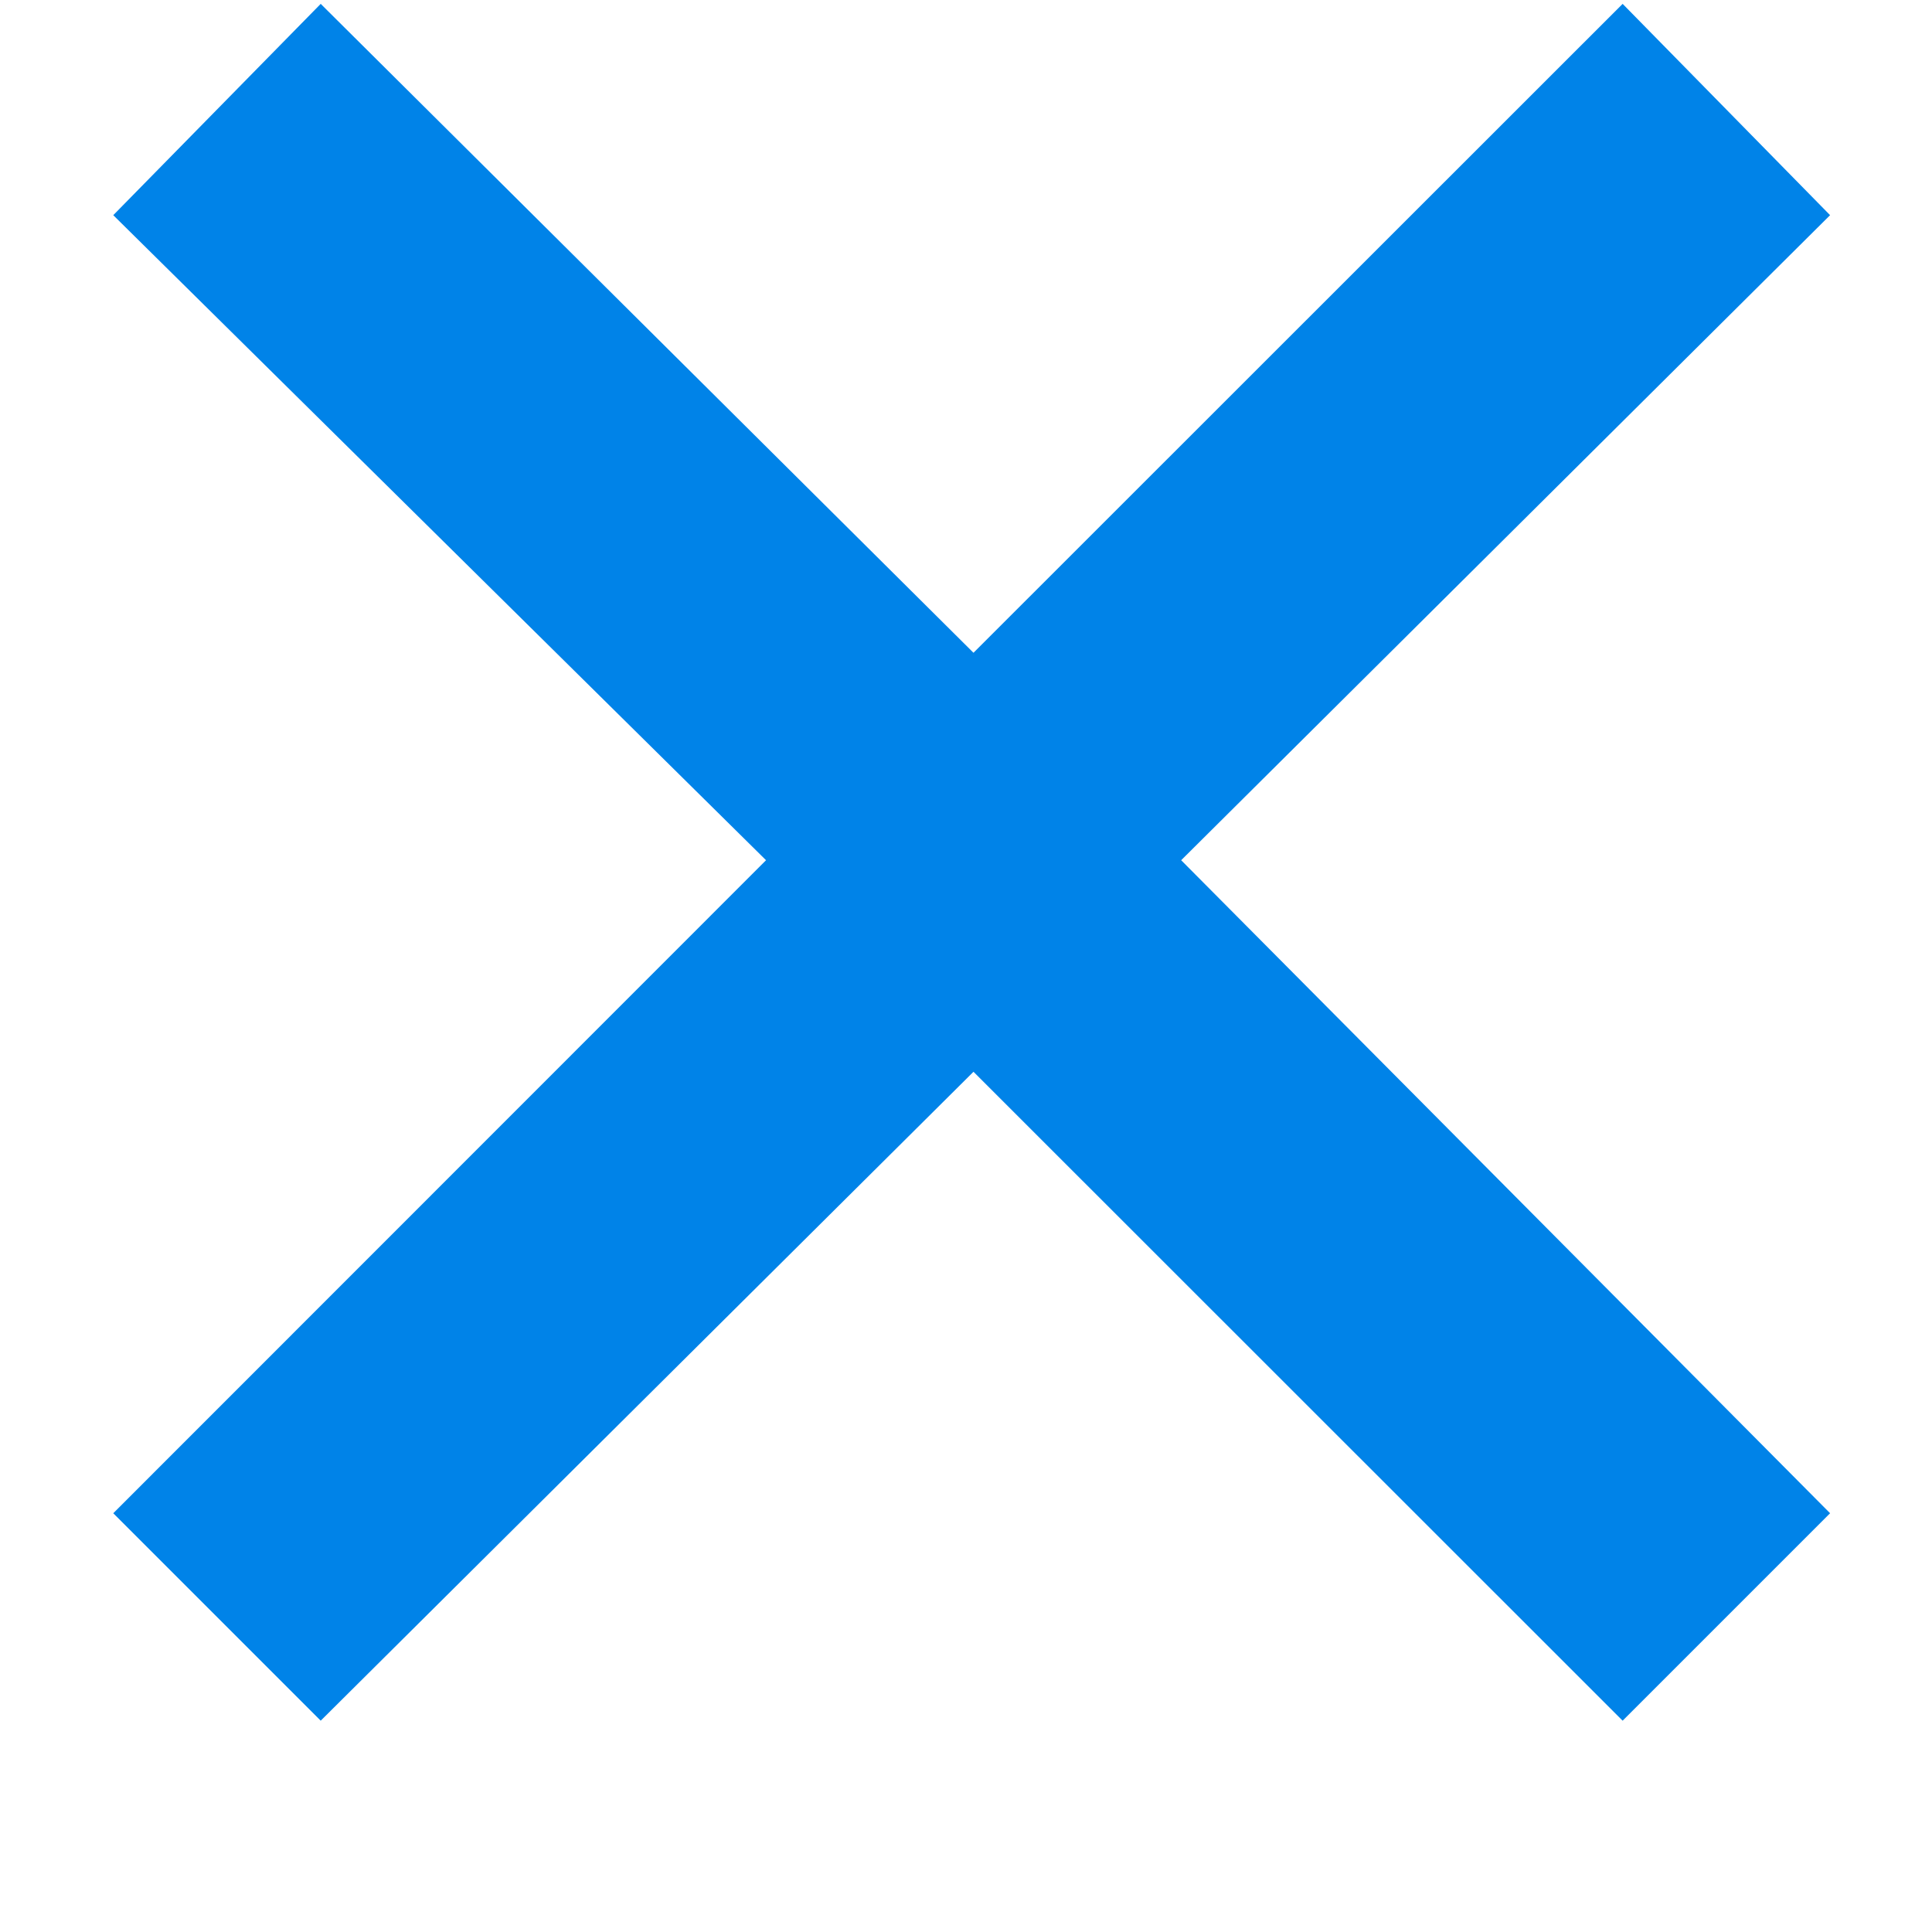
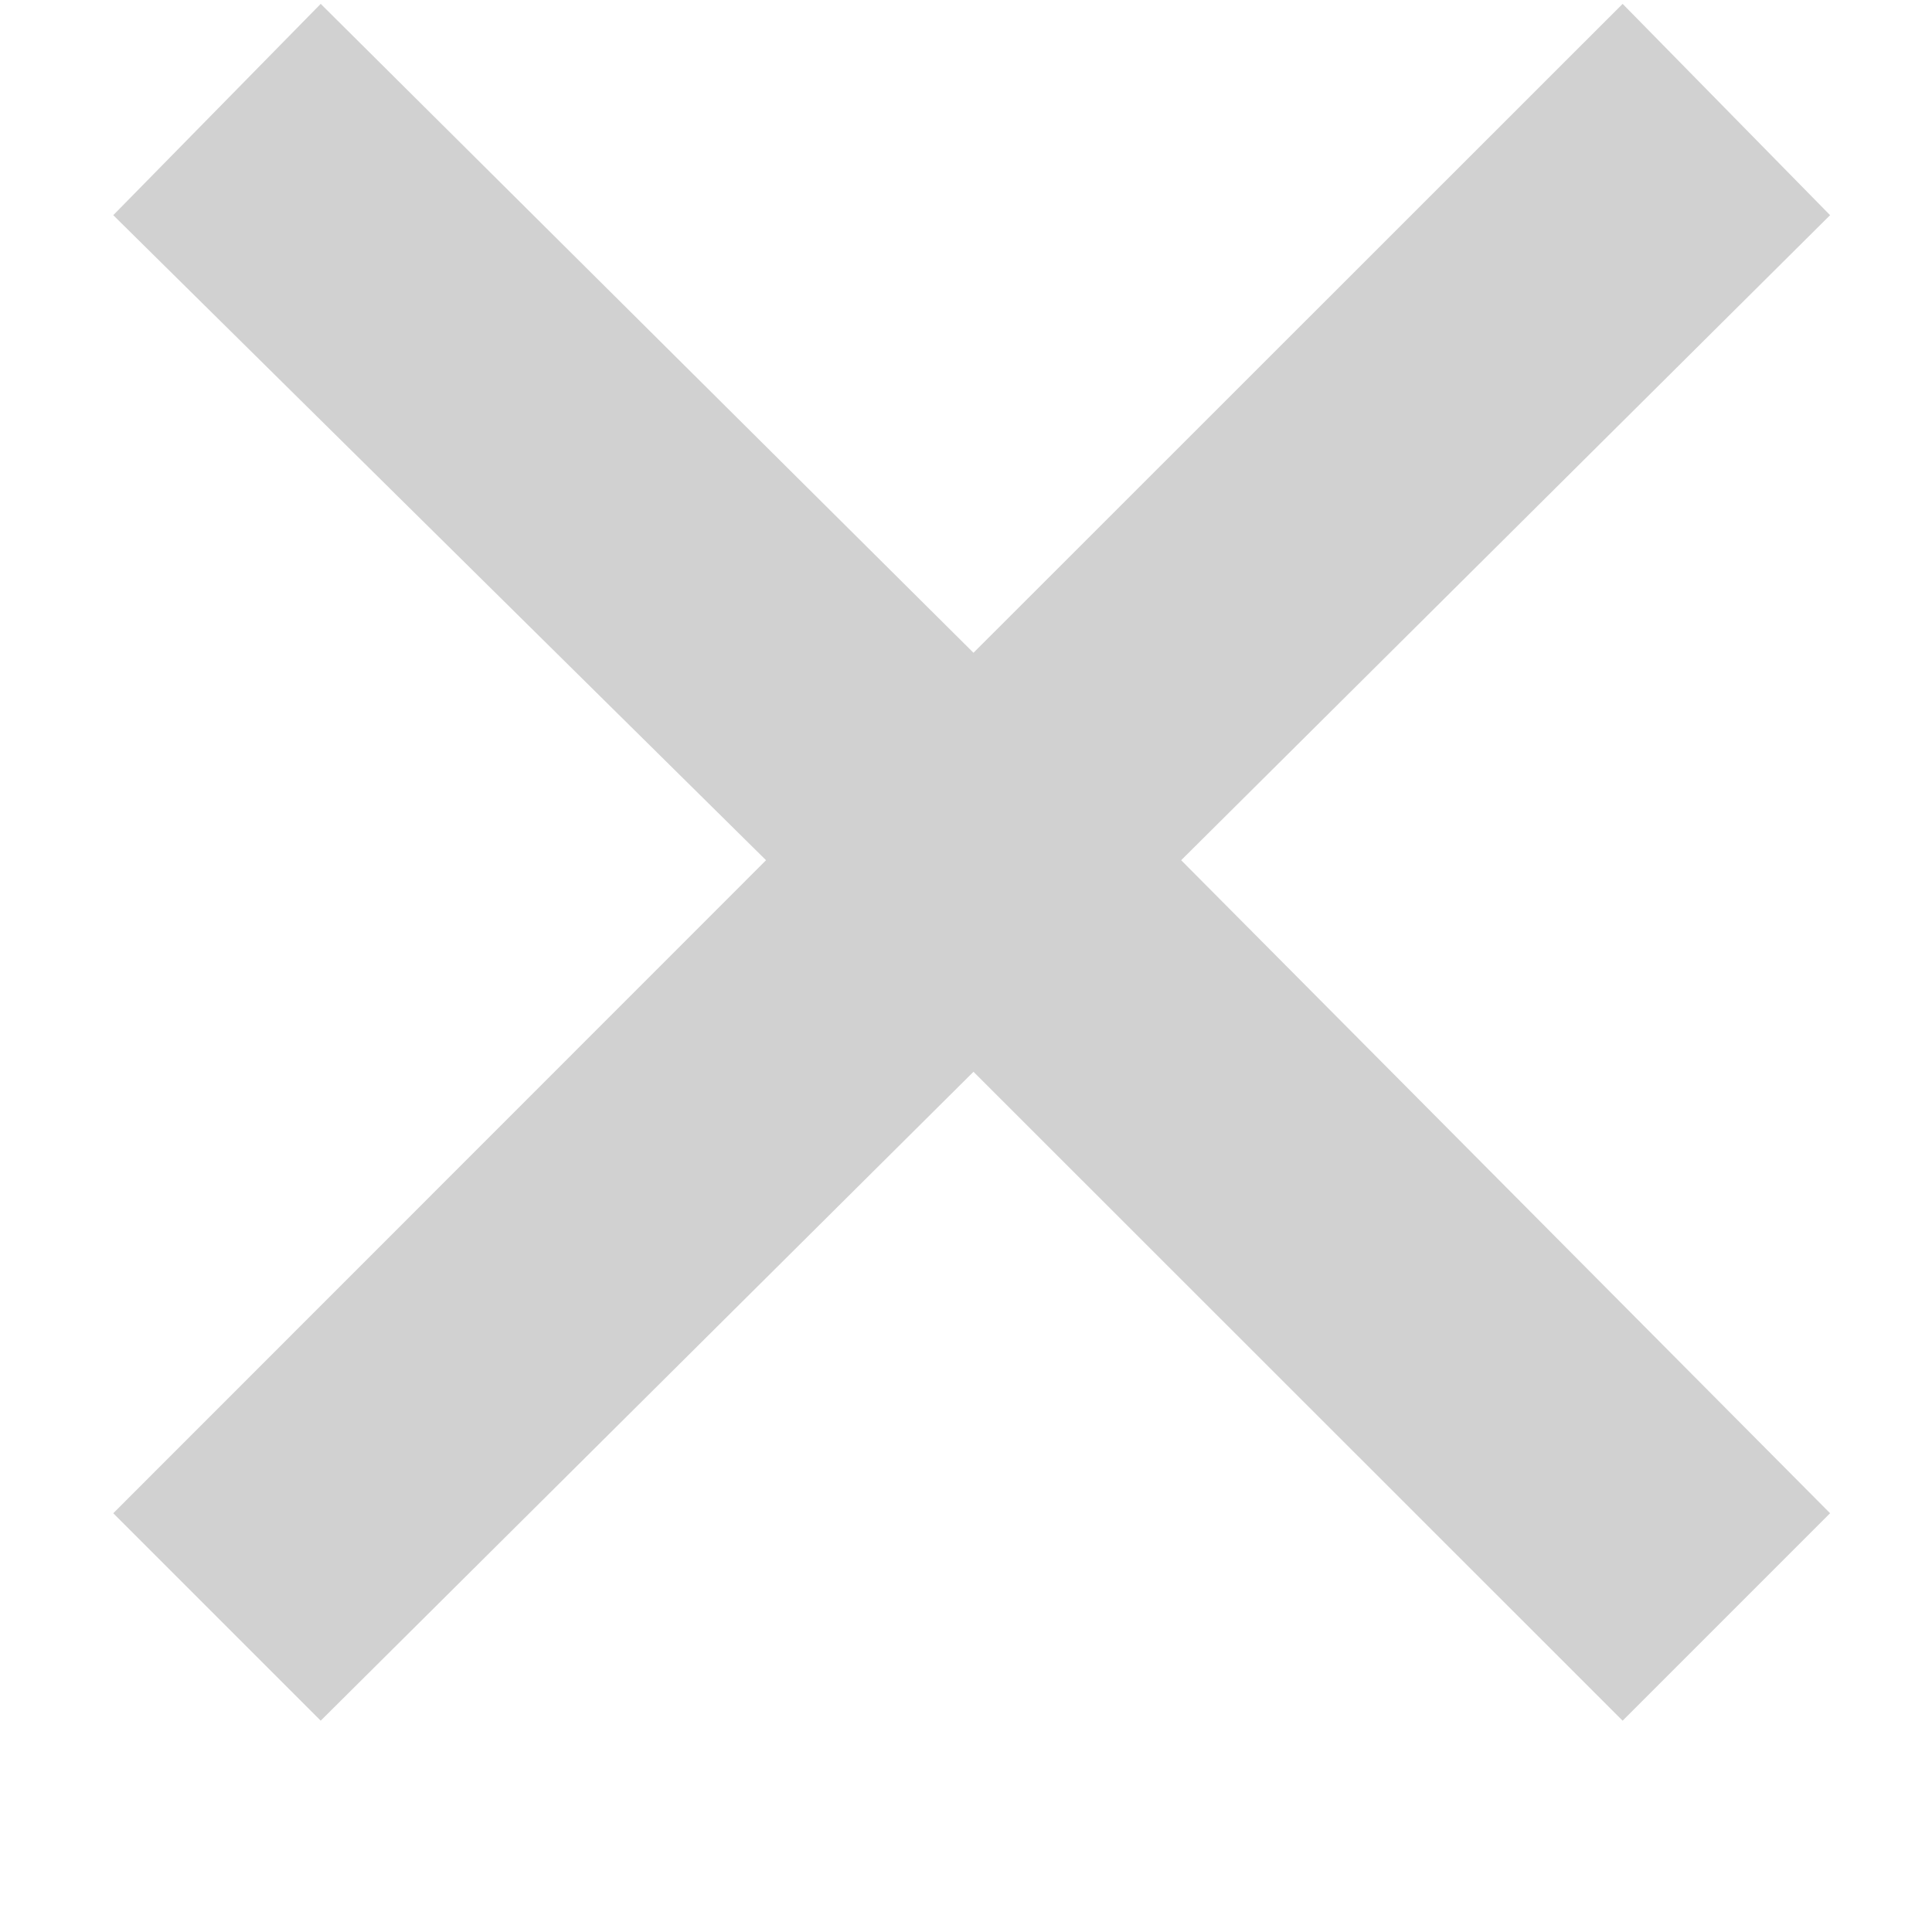
<svg xmlns="http://www.w3.org/2000/svg" width="8" height="8" viewBox="0 0 8 8" fill="none">
-   <path d="M1.328 7.125L4.031 4.438L6.719 7.125L7.578 6.266L4.891 3.562L7.578 0.891L6.719 0.016L4.031 2.703L1.328 0.016L0.469 0.891L3.172 3.562L0.469 6.266L1.328 7.125Z" fill="#0083E8" />
+   <path d="M1.328 7.125L4.031 4.438L6.719 7.125L7.578 6.266L4.891 3.562L7.578 0.891L6.719 0.016L4.031 2.703L1.328 0.016L0.469 0.891L3.172 3.562L0.469 6.266L1.328 7.125Z" fill="#D1D1D1" />
</svg>
